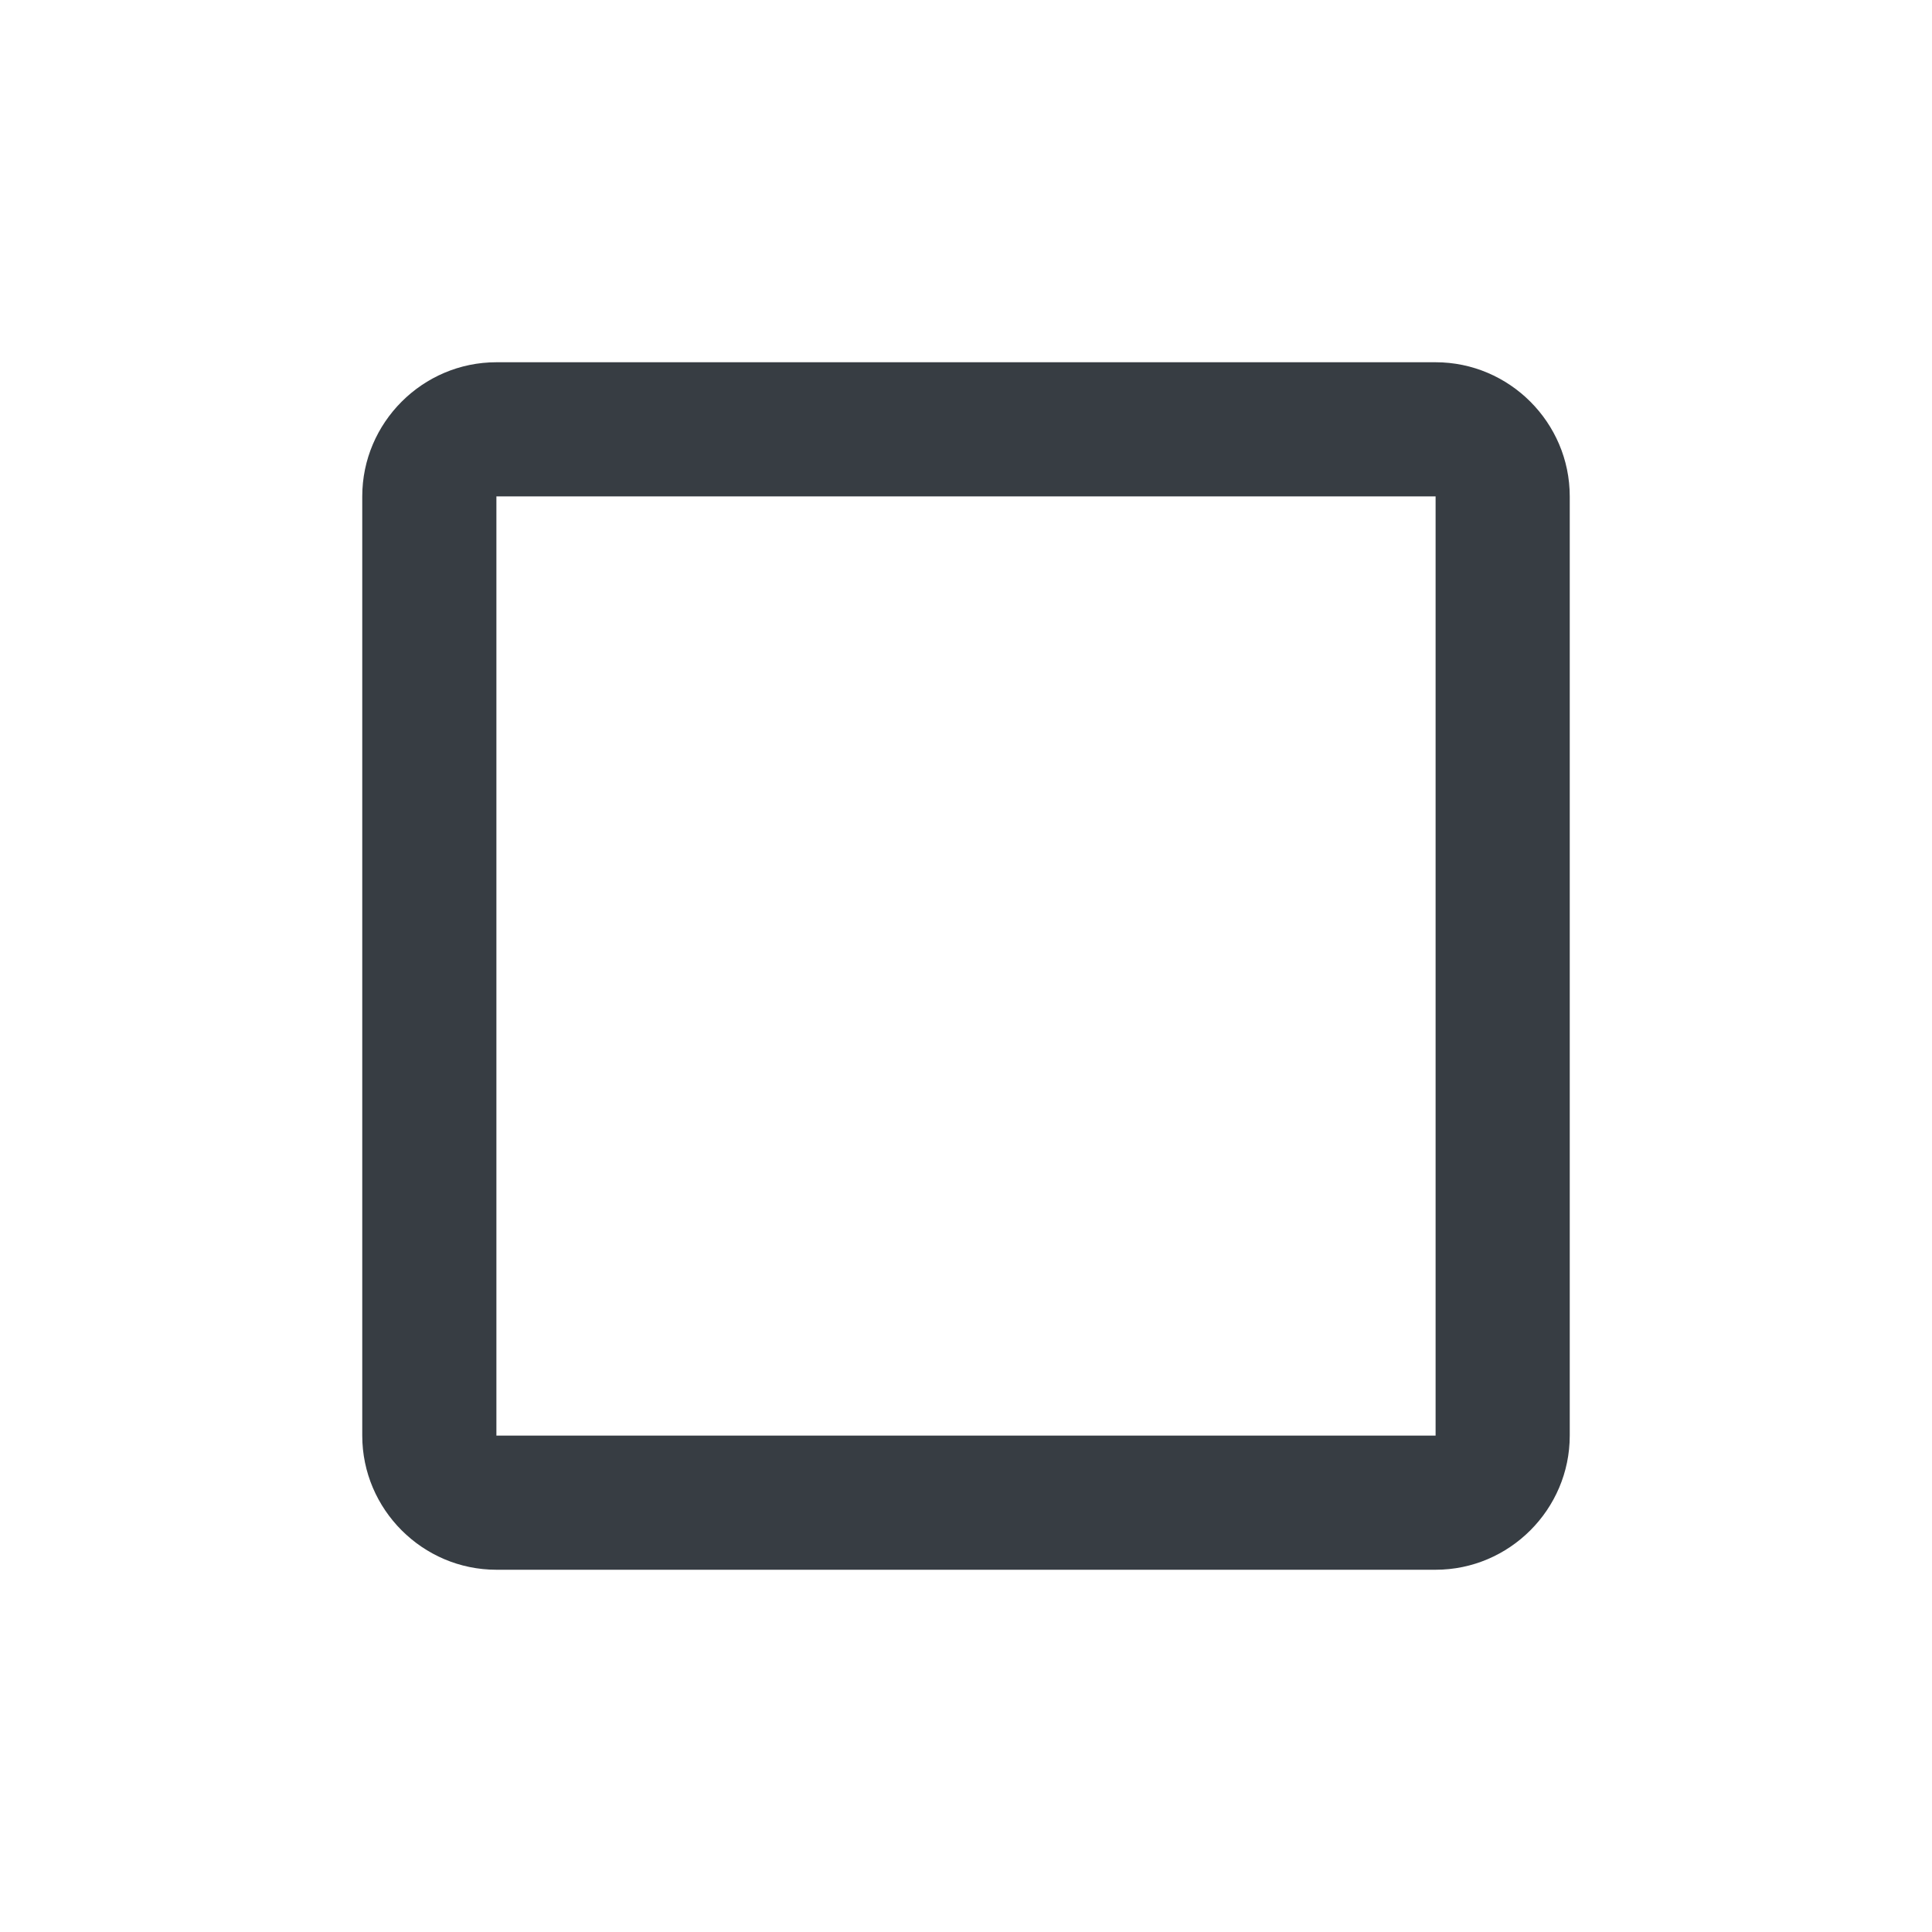
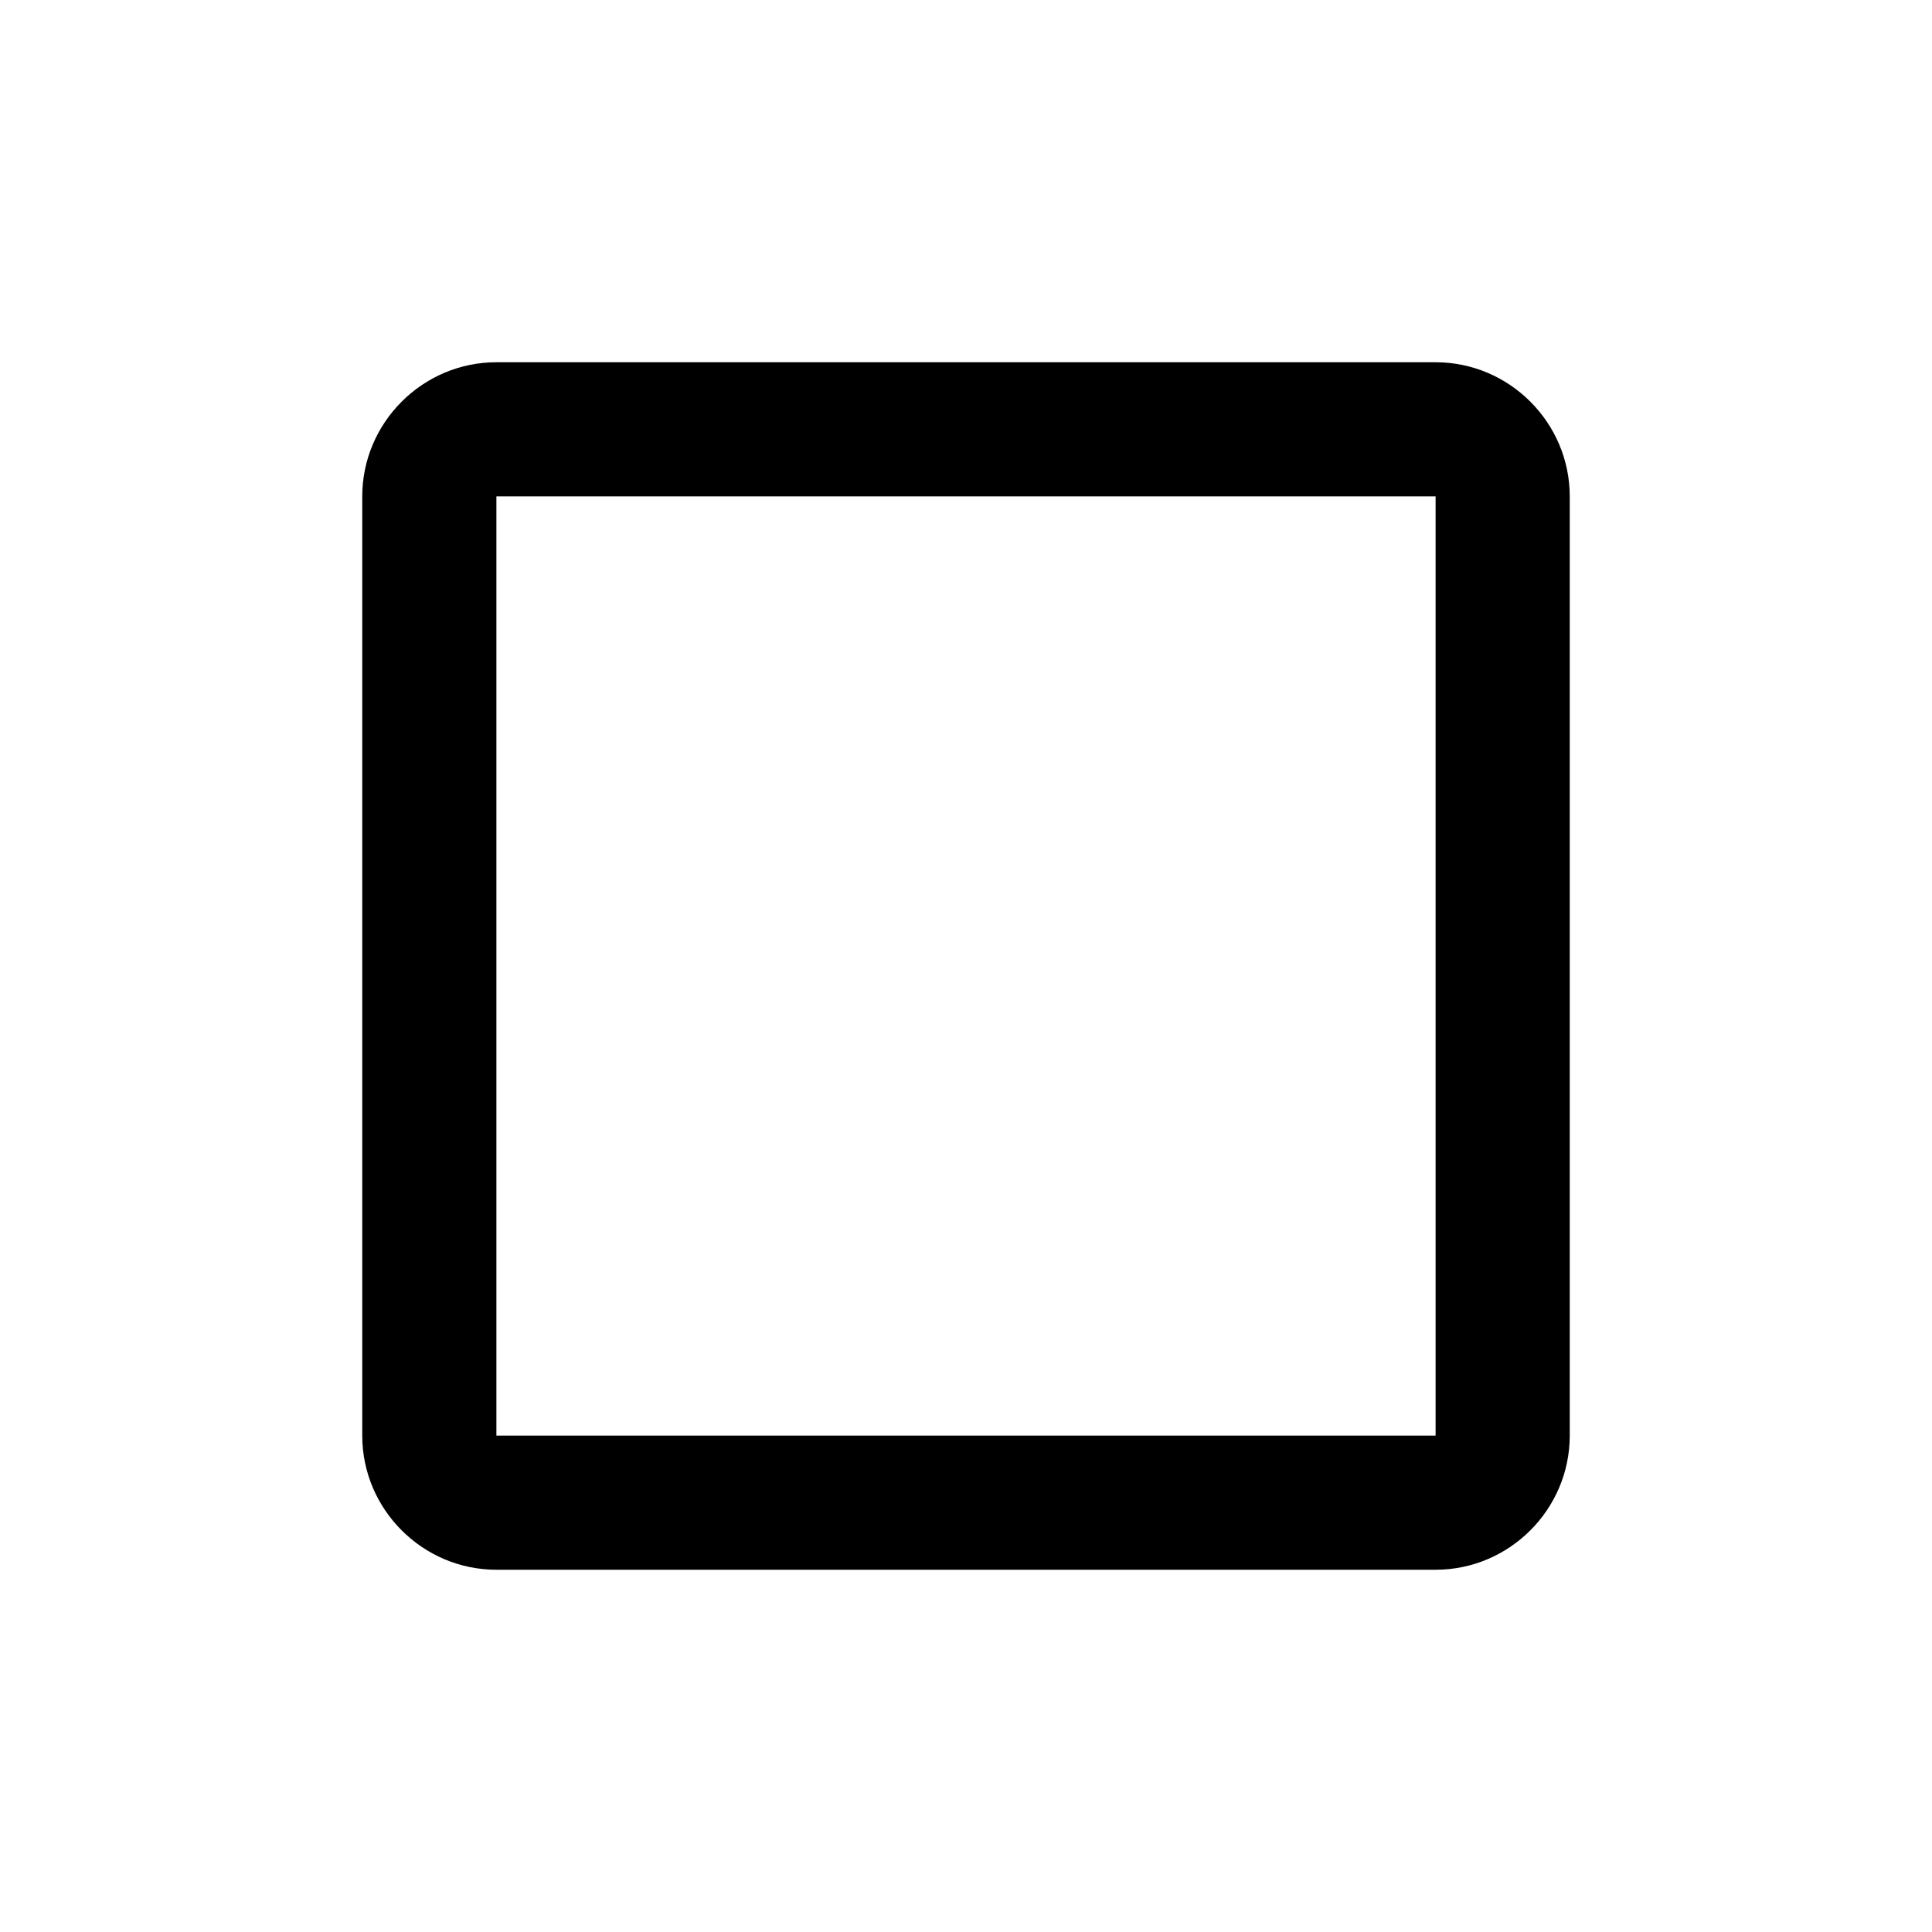
<svg xmlns="http://www.w3.org/2000/svg" width="16" height="16" viewBox="0 0 16 16" fill="none">
-   <path fill-rule="evenodd" clip-rule="evenodd" d="M4.111 3H11.889C12.5 3 13 3.5 13 4.111V11.889C13 12.5 12.5 13 11.889 13H4.111C3.5 13 3 12.5 3 11.889V4.111C3 3.5 3.5 3 4.111 3ZM11.889 11.889V4.111H4.111V11.889H11.889Z" fill="#373D43" />
+   <path fill-rule="evenodd" clip-rule="evenodd" d="M4.111 3H11.889C12.5 3 13 3.5 13 4.111V11.889C13 12.5 12.5 13 11.889 13H4.111C3.5 13 3 12.5 3 11.889V4.111C3 3.5 3.5 3 4.111 3ZM11.889 11.889V4.111H4.111V11.889H11.889Z" fill="#000000" />
</svg>
